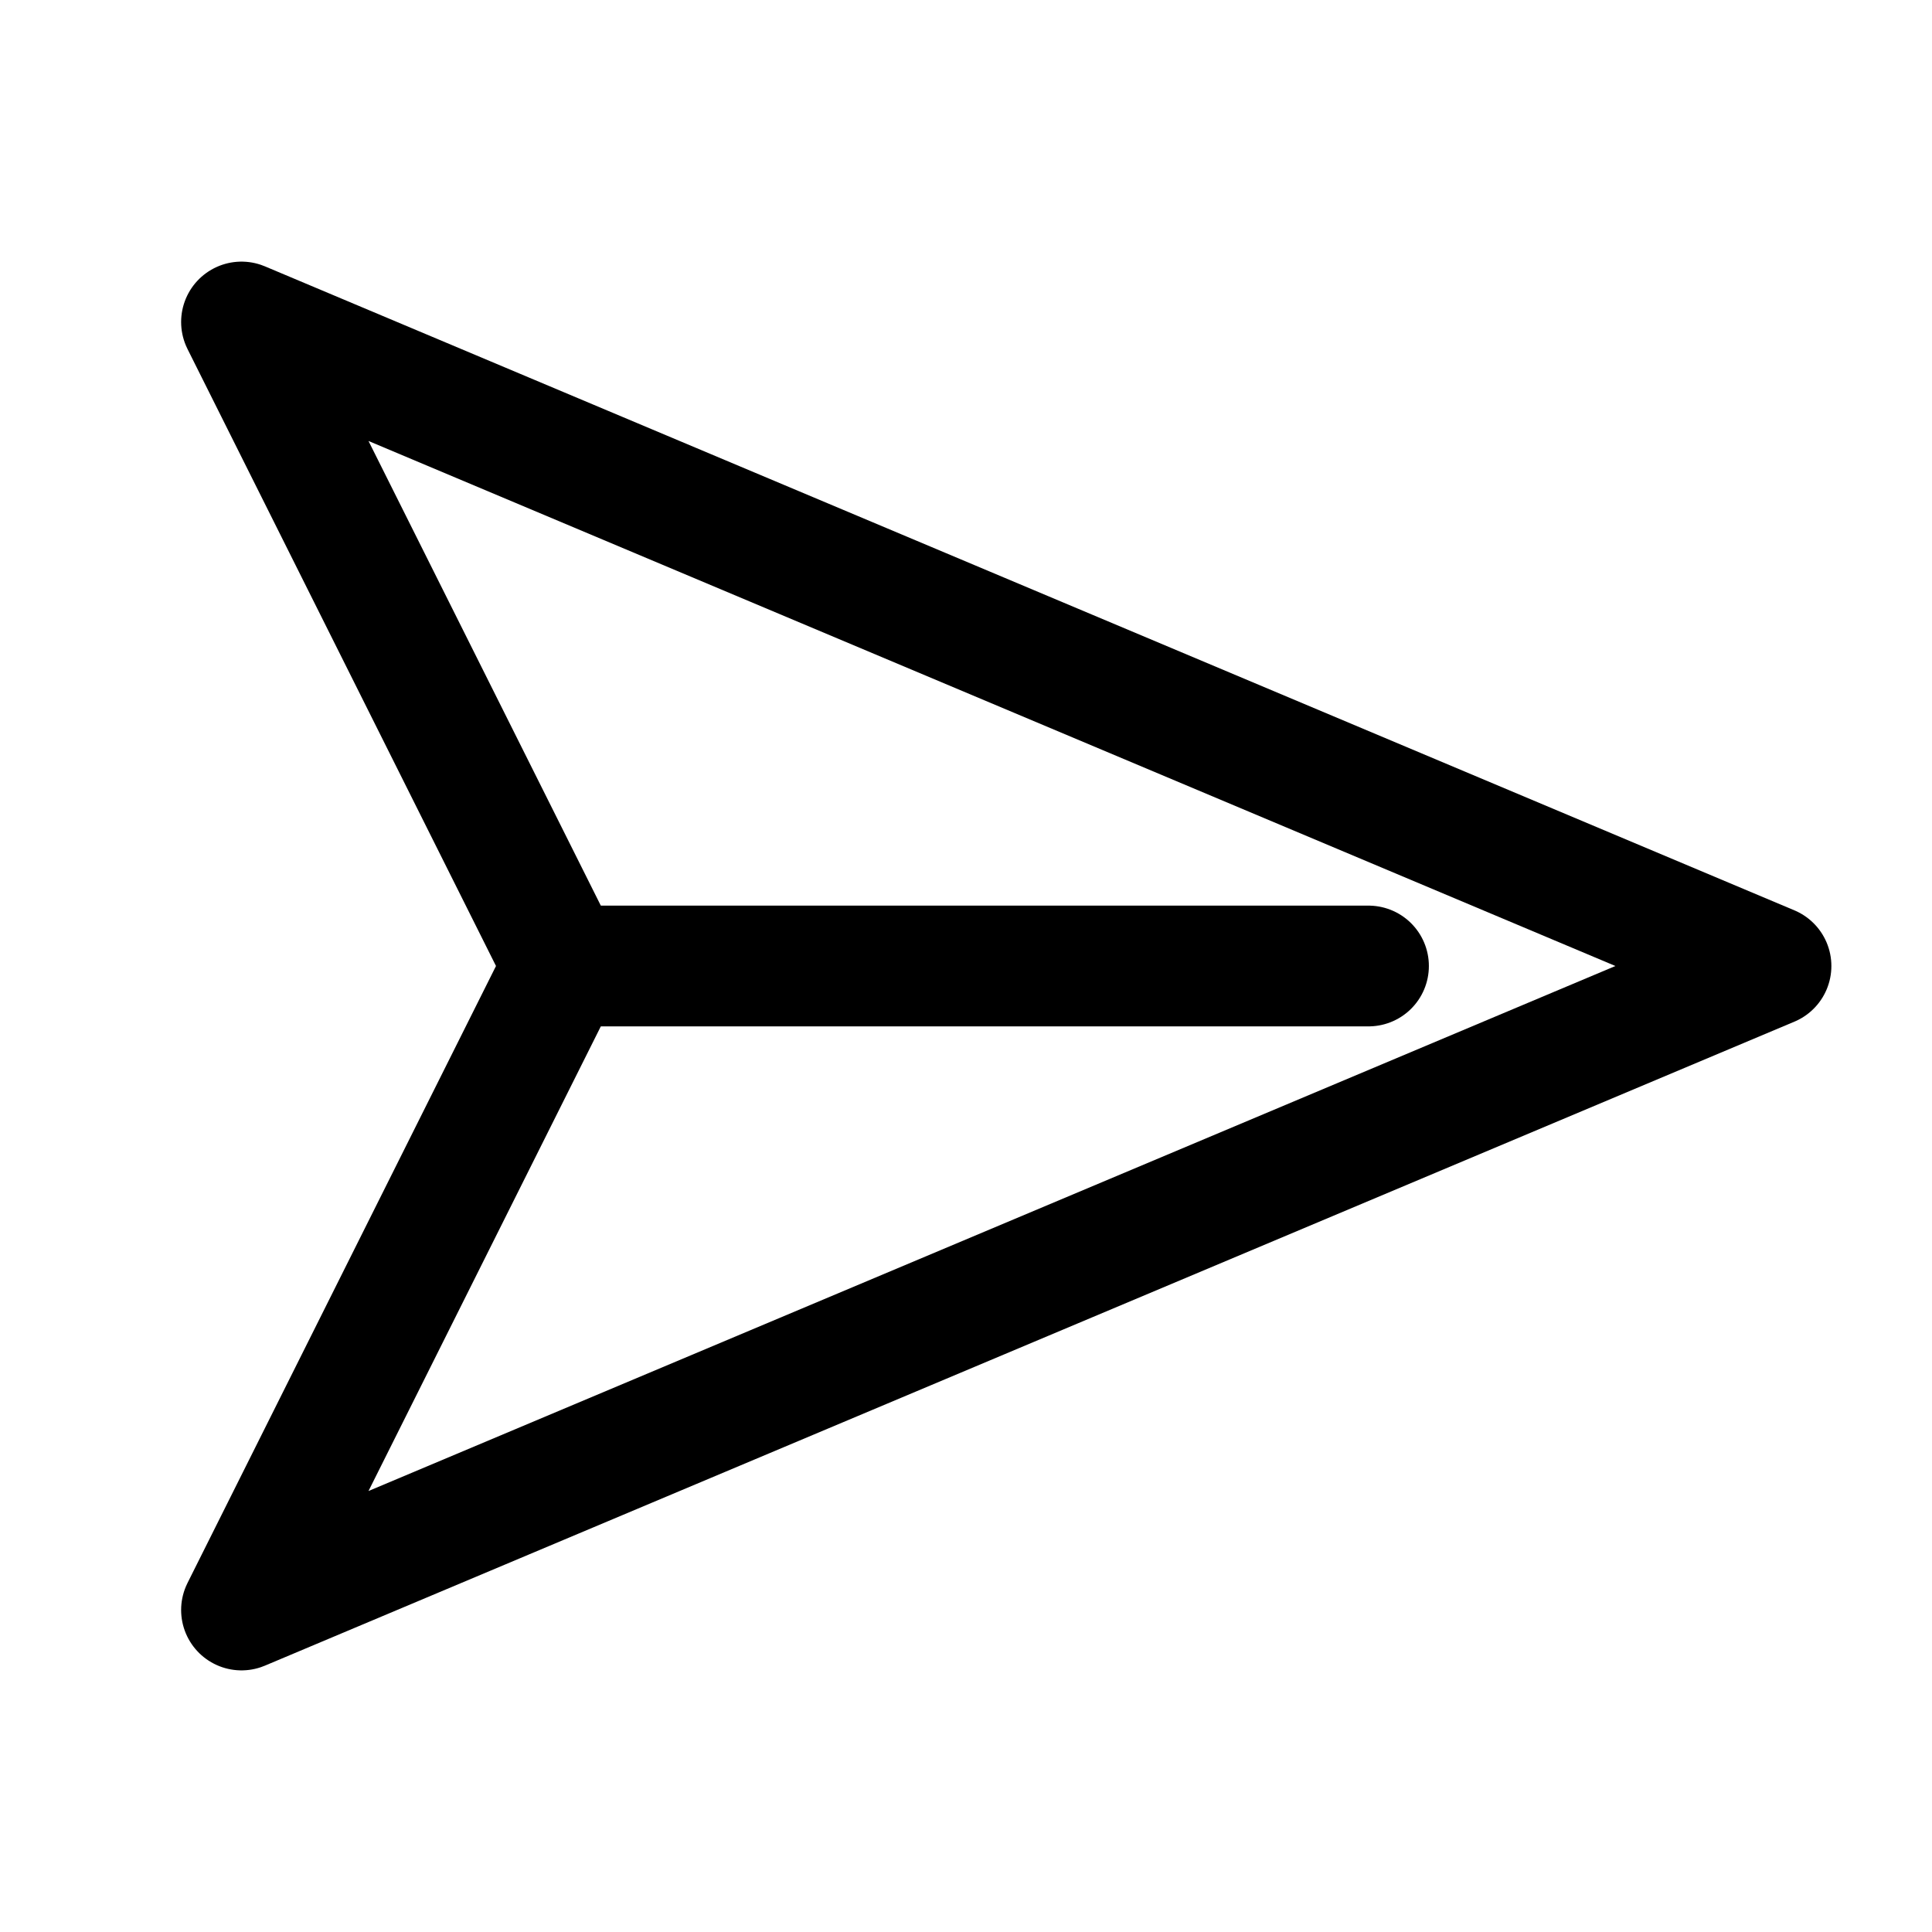
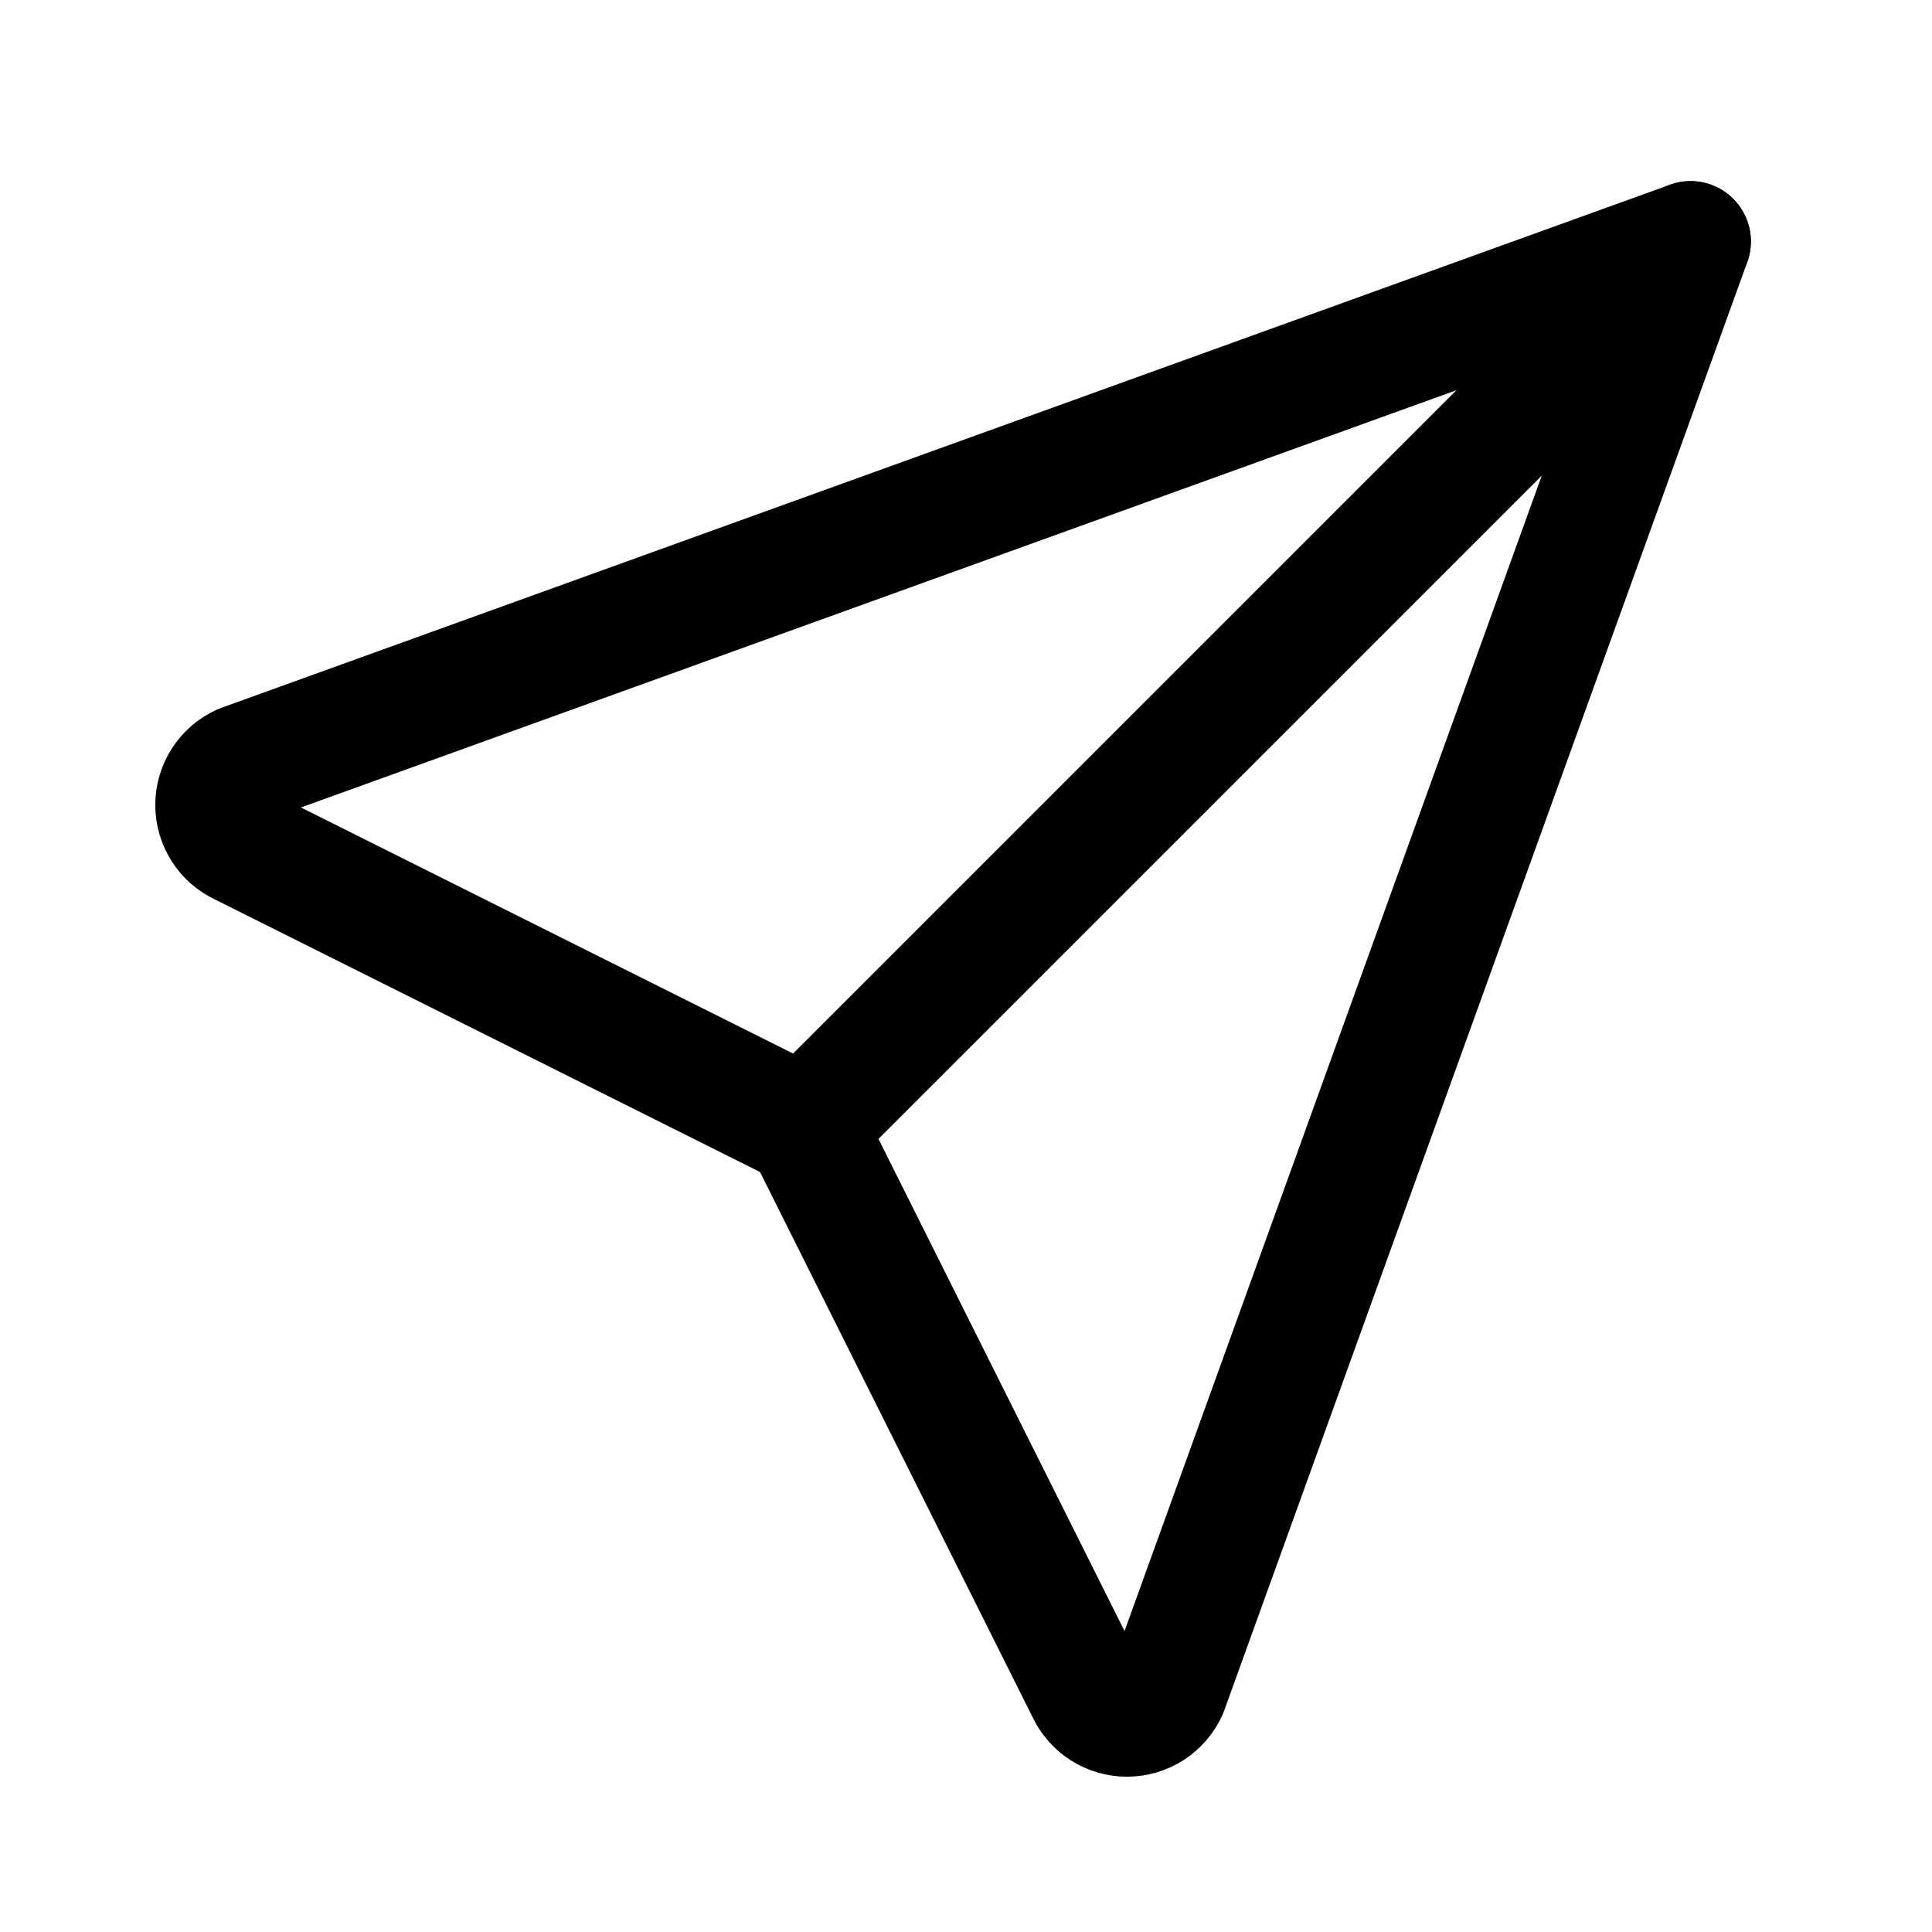
<svg xmlns="http://www.w3.org/2000/svg" width="24" height="24" viewBox="0 0 24 24" fill="none" stroke="currentColor" stroke-width="1.5" stroke-linecap="round" stroke-linejoin="round" role="img">
-   <polygon points="3 4 22 12 3 20 7 12" />
-   <line x1="7" y1="12" x2="17" y2="12" />
+   <path d="M10 14l11 -11" />
+   <path d="M21 3l-6.5 18a.55 .55 0 0 1 -1 0l-3.5 -7l-7 -3.5a.55 .55 0 0 1 0 -1l18 -6.5" />
</svg>
